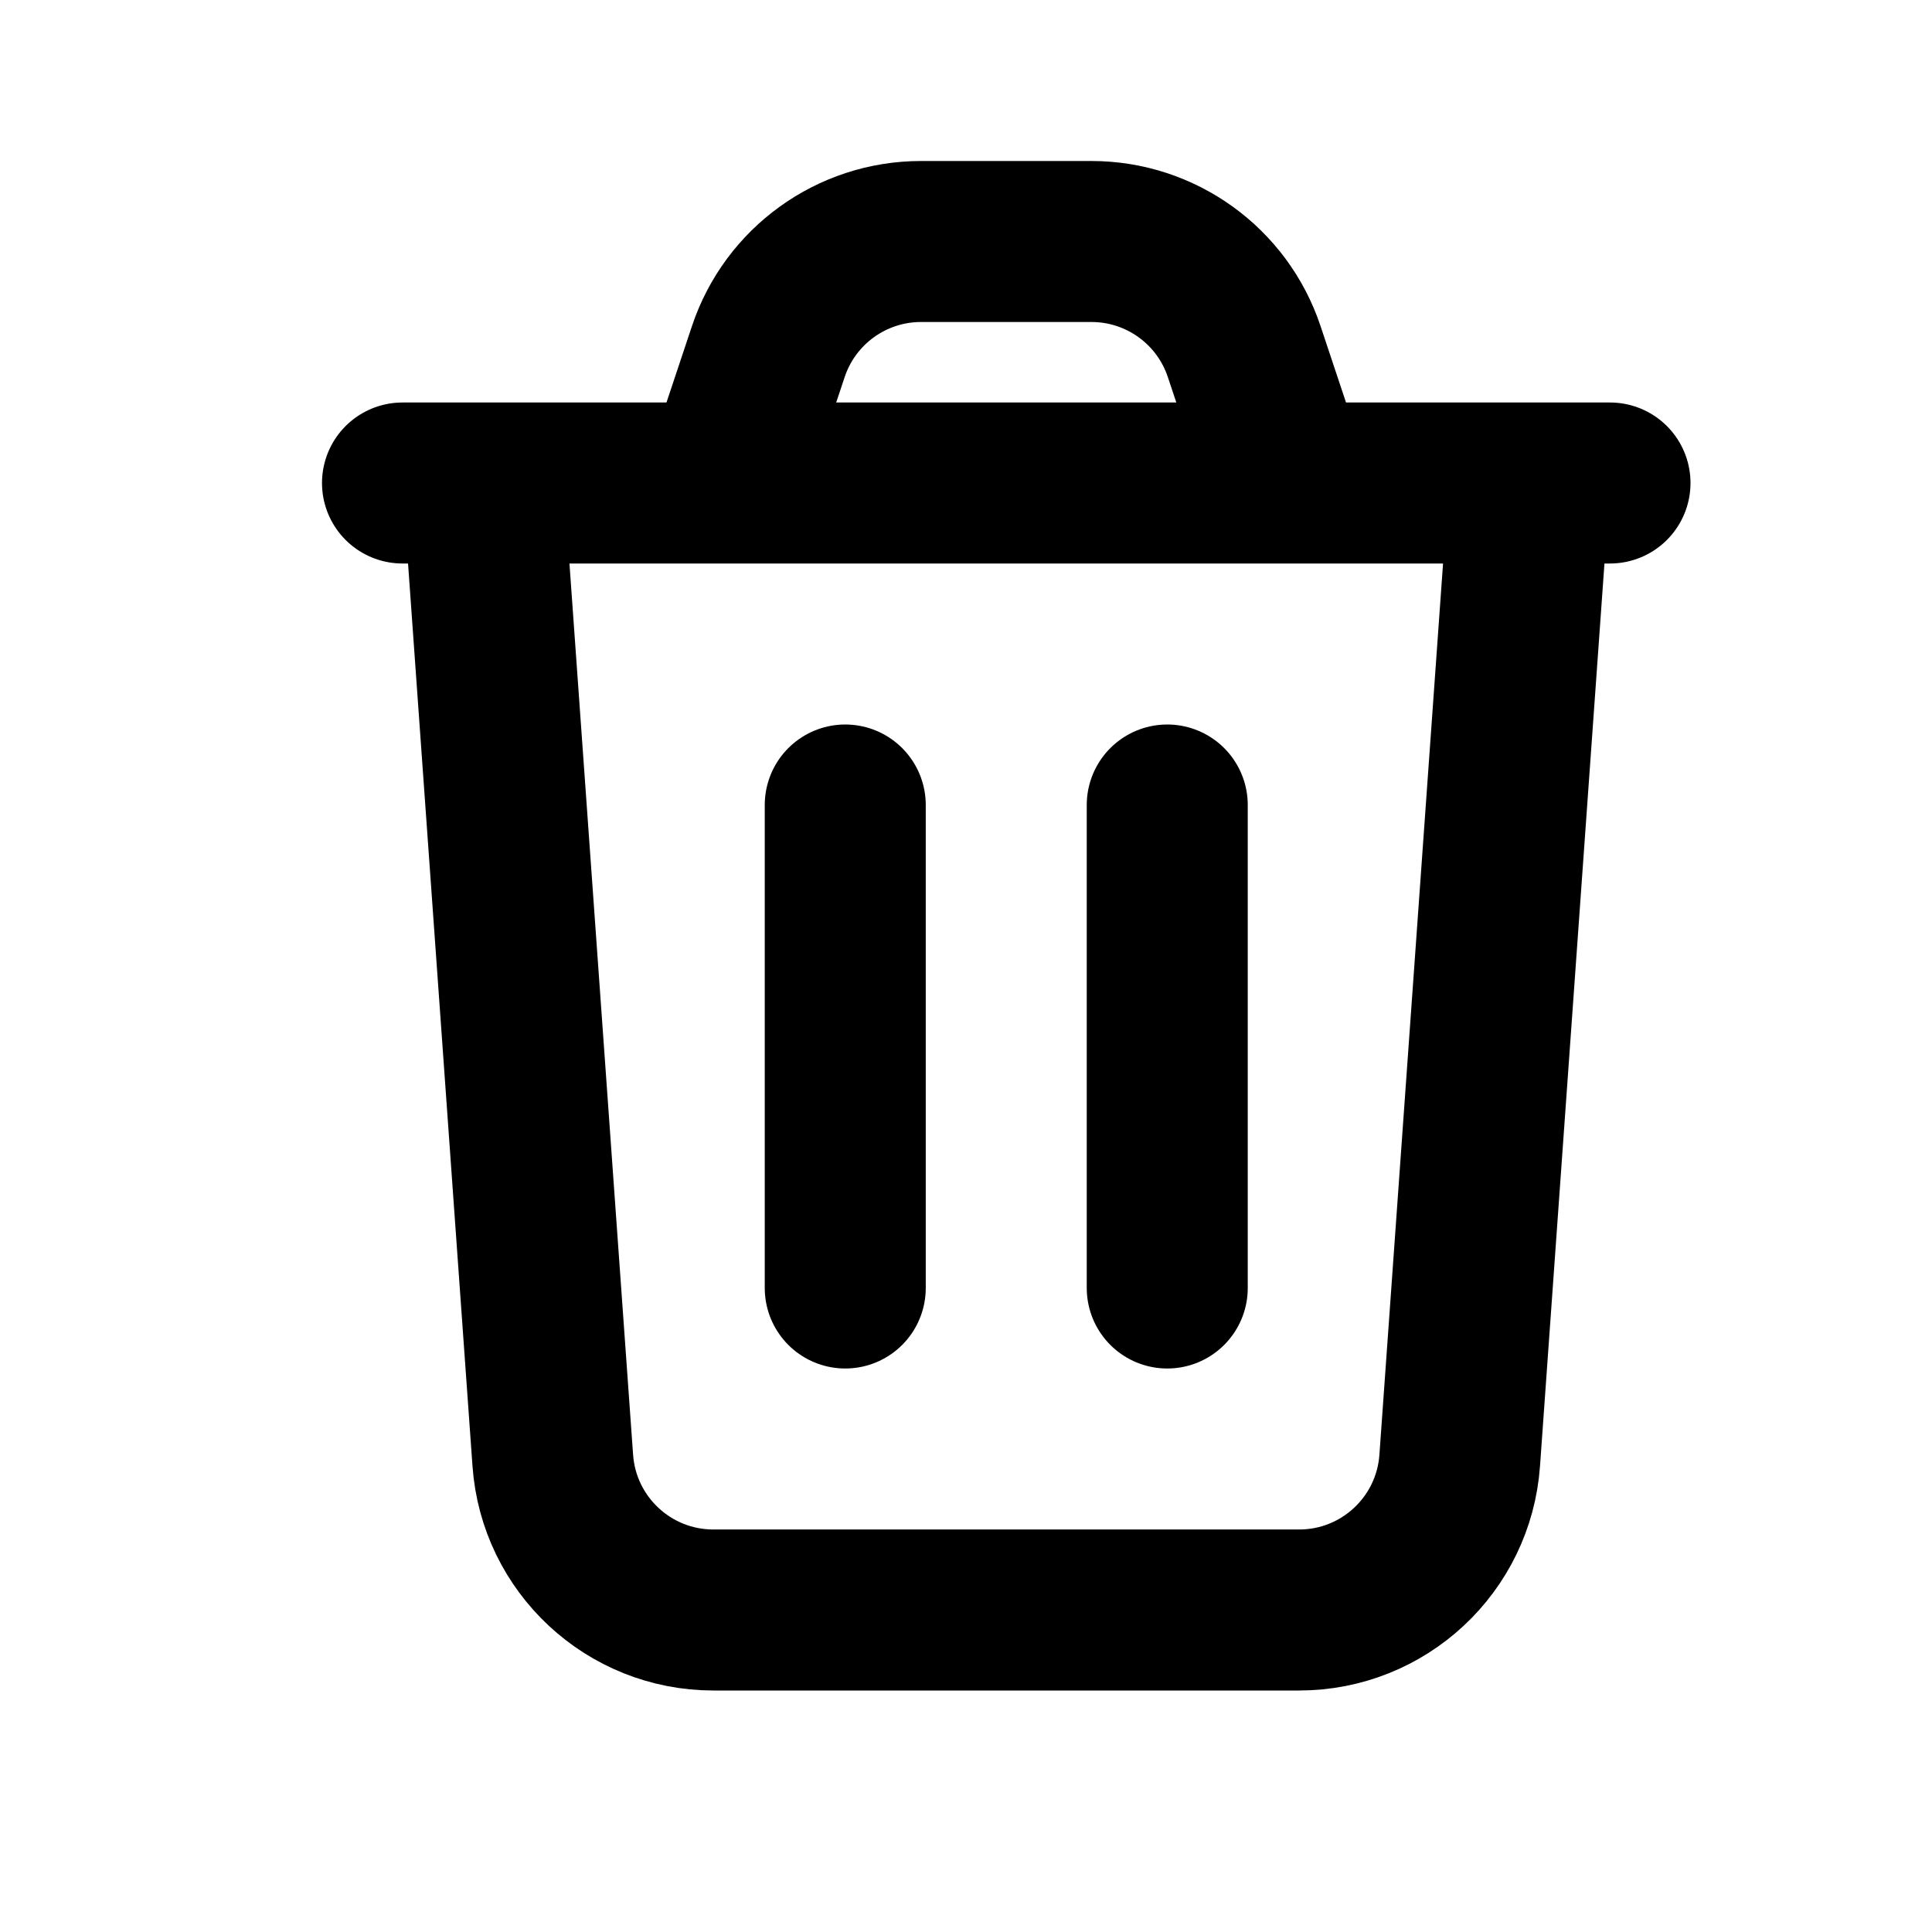
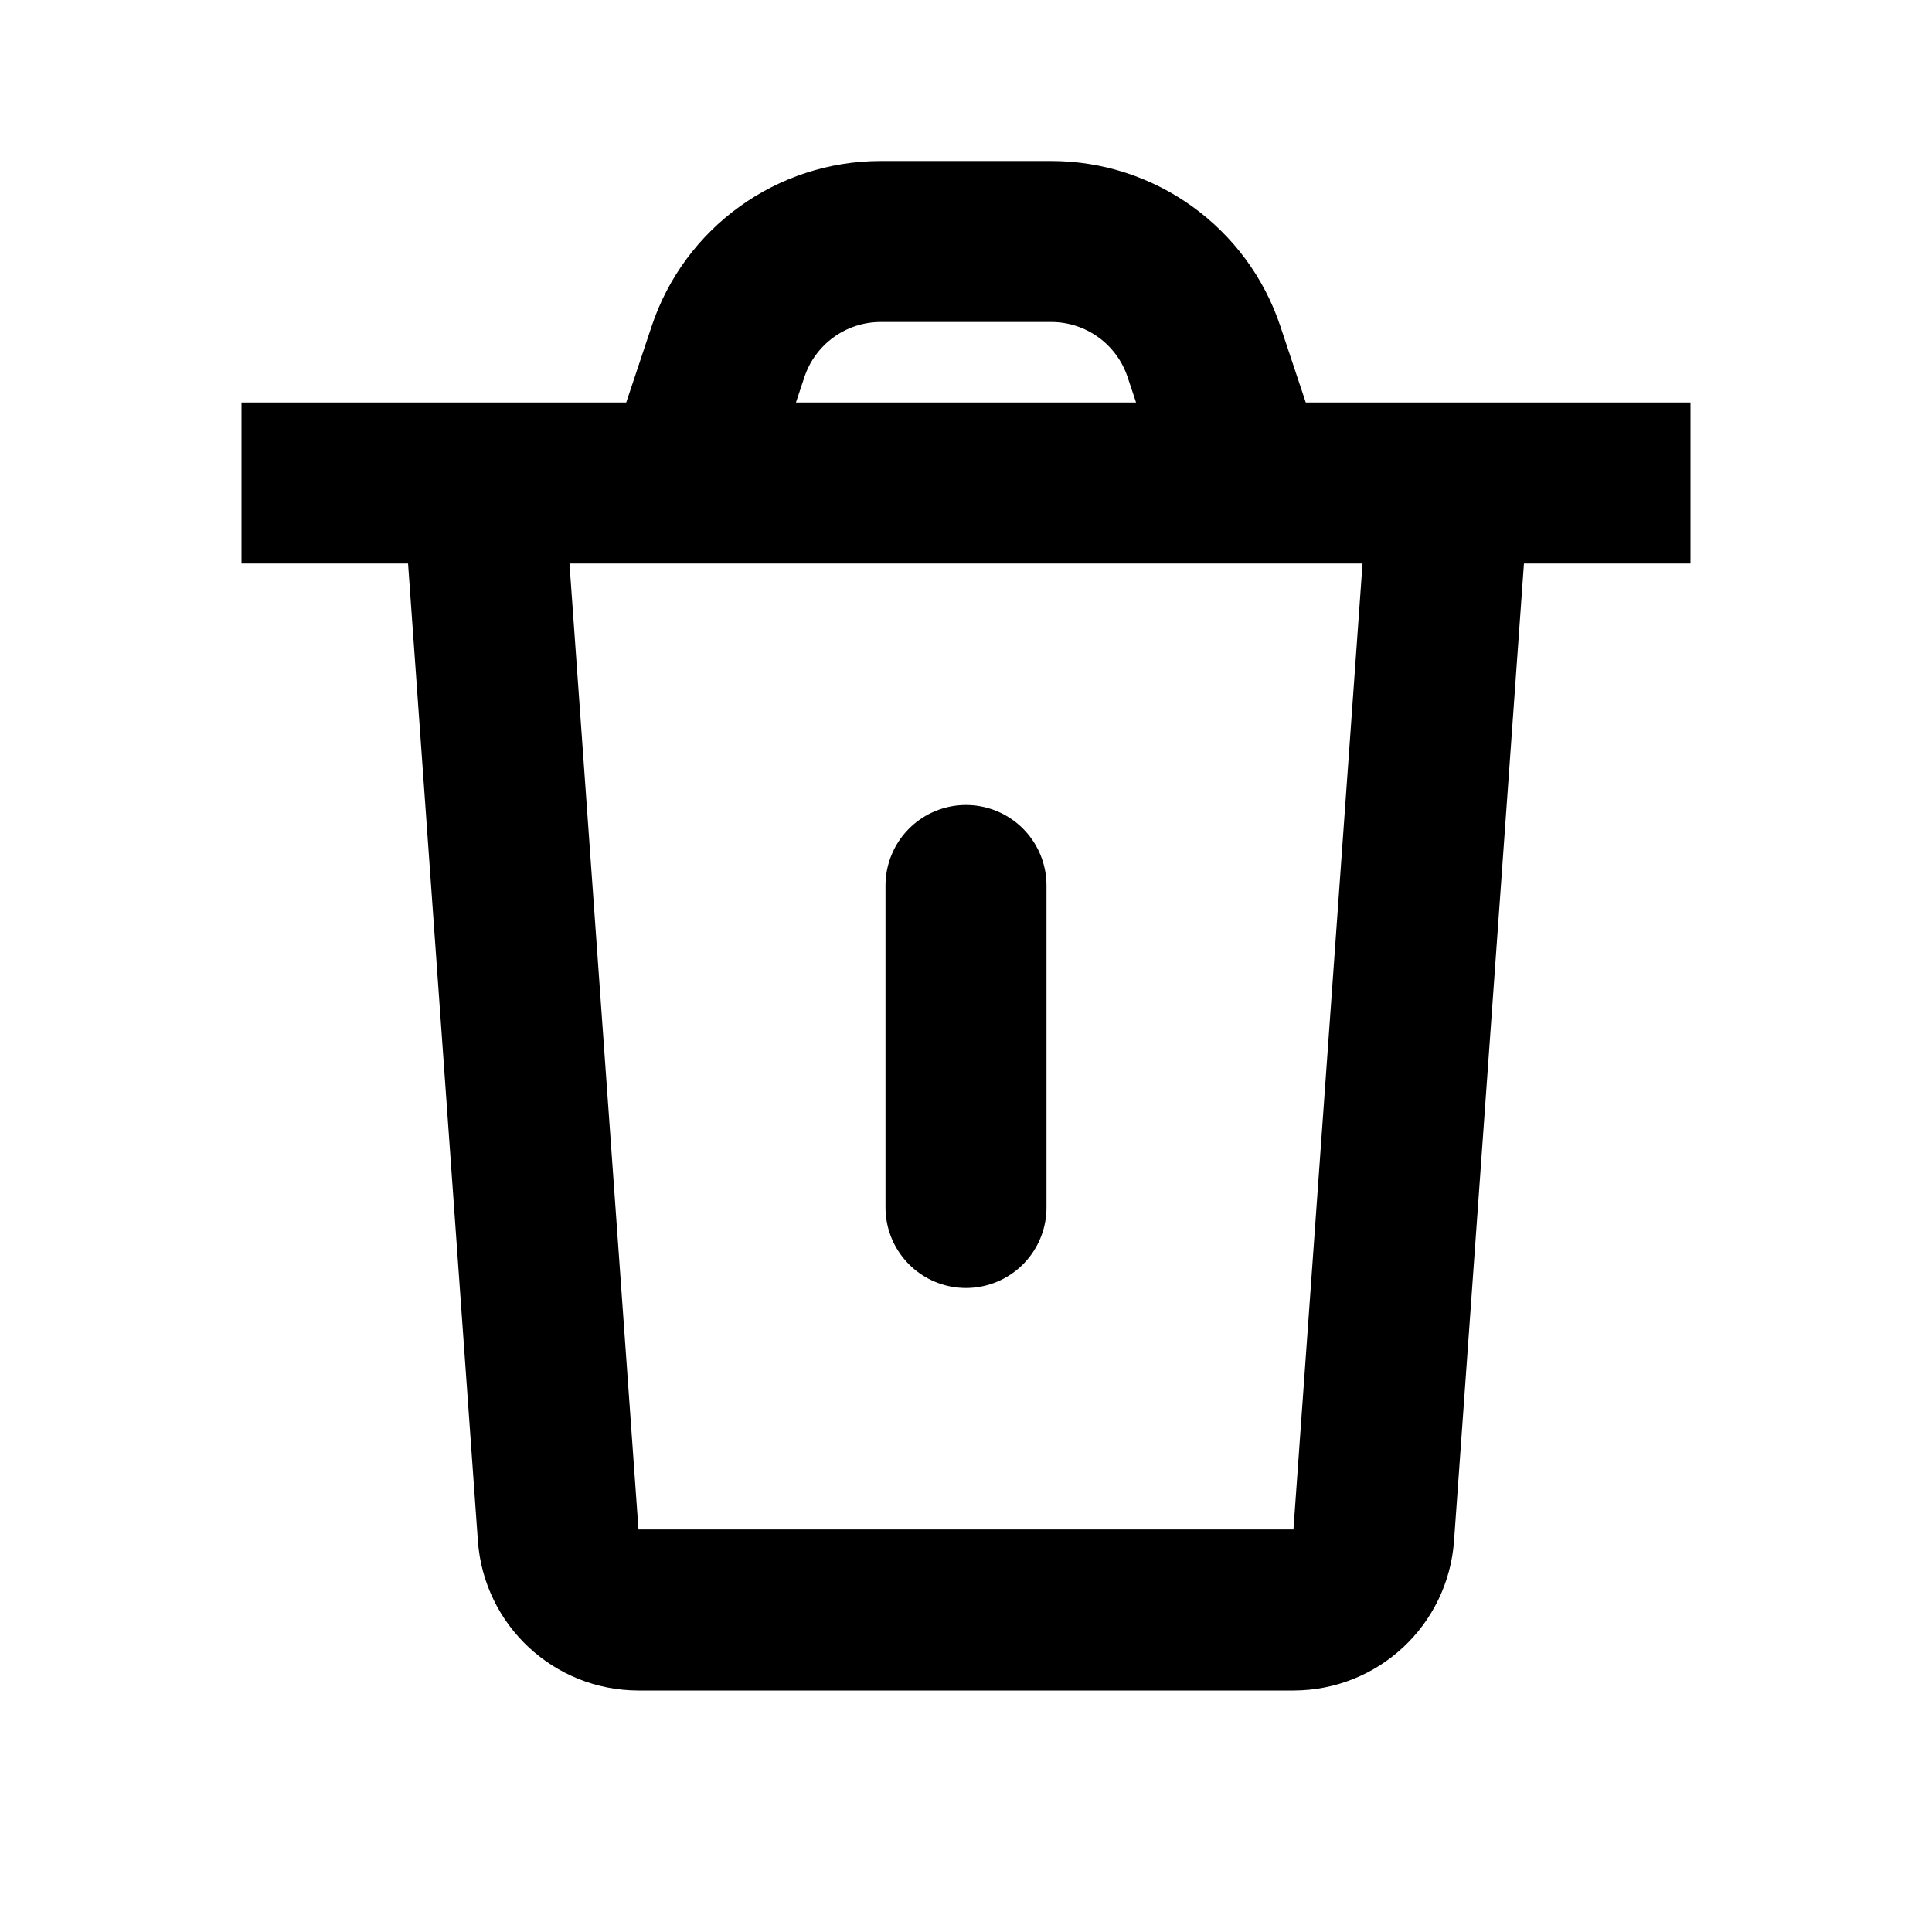
<svg xmlns="http://www.w3.org/2000/svg" class="humbleicons__icon" width="1em" height="1em" fill="none" stroke="currentColor" viewBox="0 0 24 24" style="top: .125em; position: relative;">
-   <g stroke-width="2">
-     <path d="M6 6l.867 12.142A2 2 0 008.862 20h7.276a2 2 0 001.995-1.858L19 6" />
-     <path stroke-linecap="round" stroke-linejoin="round" d="M10.5 10v6" />
-     <path stroke-linecap="round" stroke-linejoin="round" d="M20 6H5" />
-     <path d="M9 6l.544-1.632A2 2 0 0111.441 3h2.117a2 2 0 011.898 1.368L16 6" />
-     <path stroke-linecap="round" stroke-linejoin="round" d="M14.5 10v6" />
+   <g stroke="currentColor" stroke-width="2">
+     <path d="M6 6l.934 13.071A1 1 0 007.93 20h8.138a1 1 0 00.997-.929L18 6" />
+     <path stroke-linecap="round" stroke-linejoin="round" d="M12 11v4" />
+     <path stroke-linejoin="round" d="M21 6H3" />
+     <path d="M8.5 6l.544-1.632A2 2 0 0110.941 3h2.117a2 2 0 011.898 1.368L15.5 6" />
  </g>
</svg>
